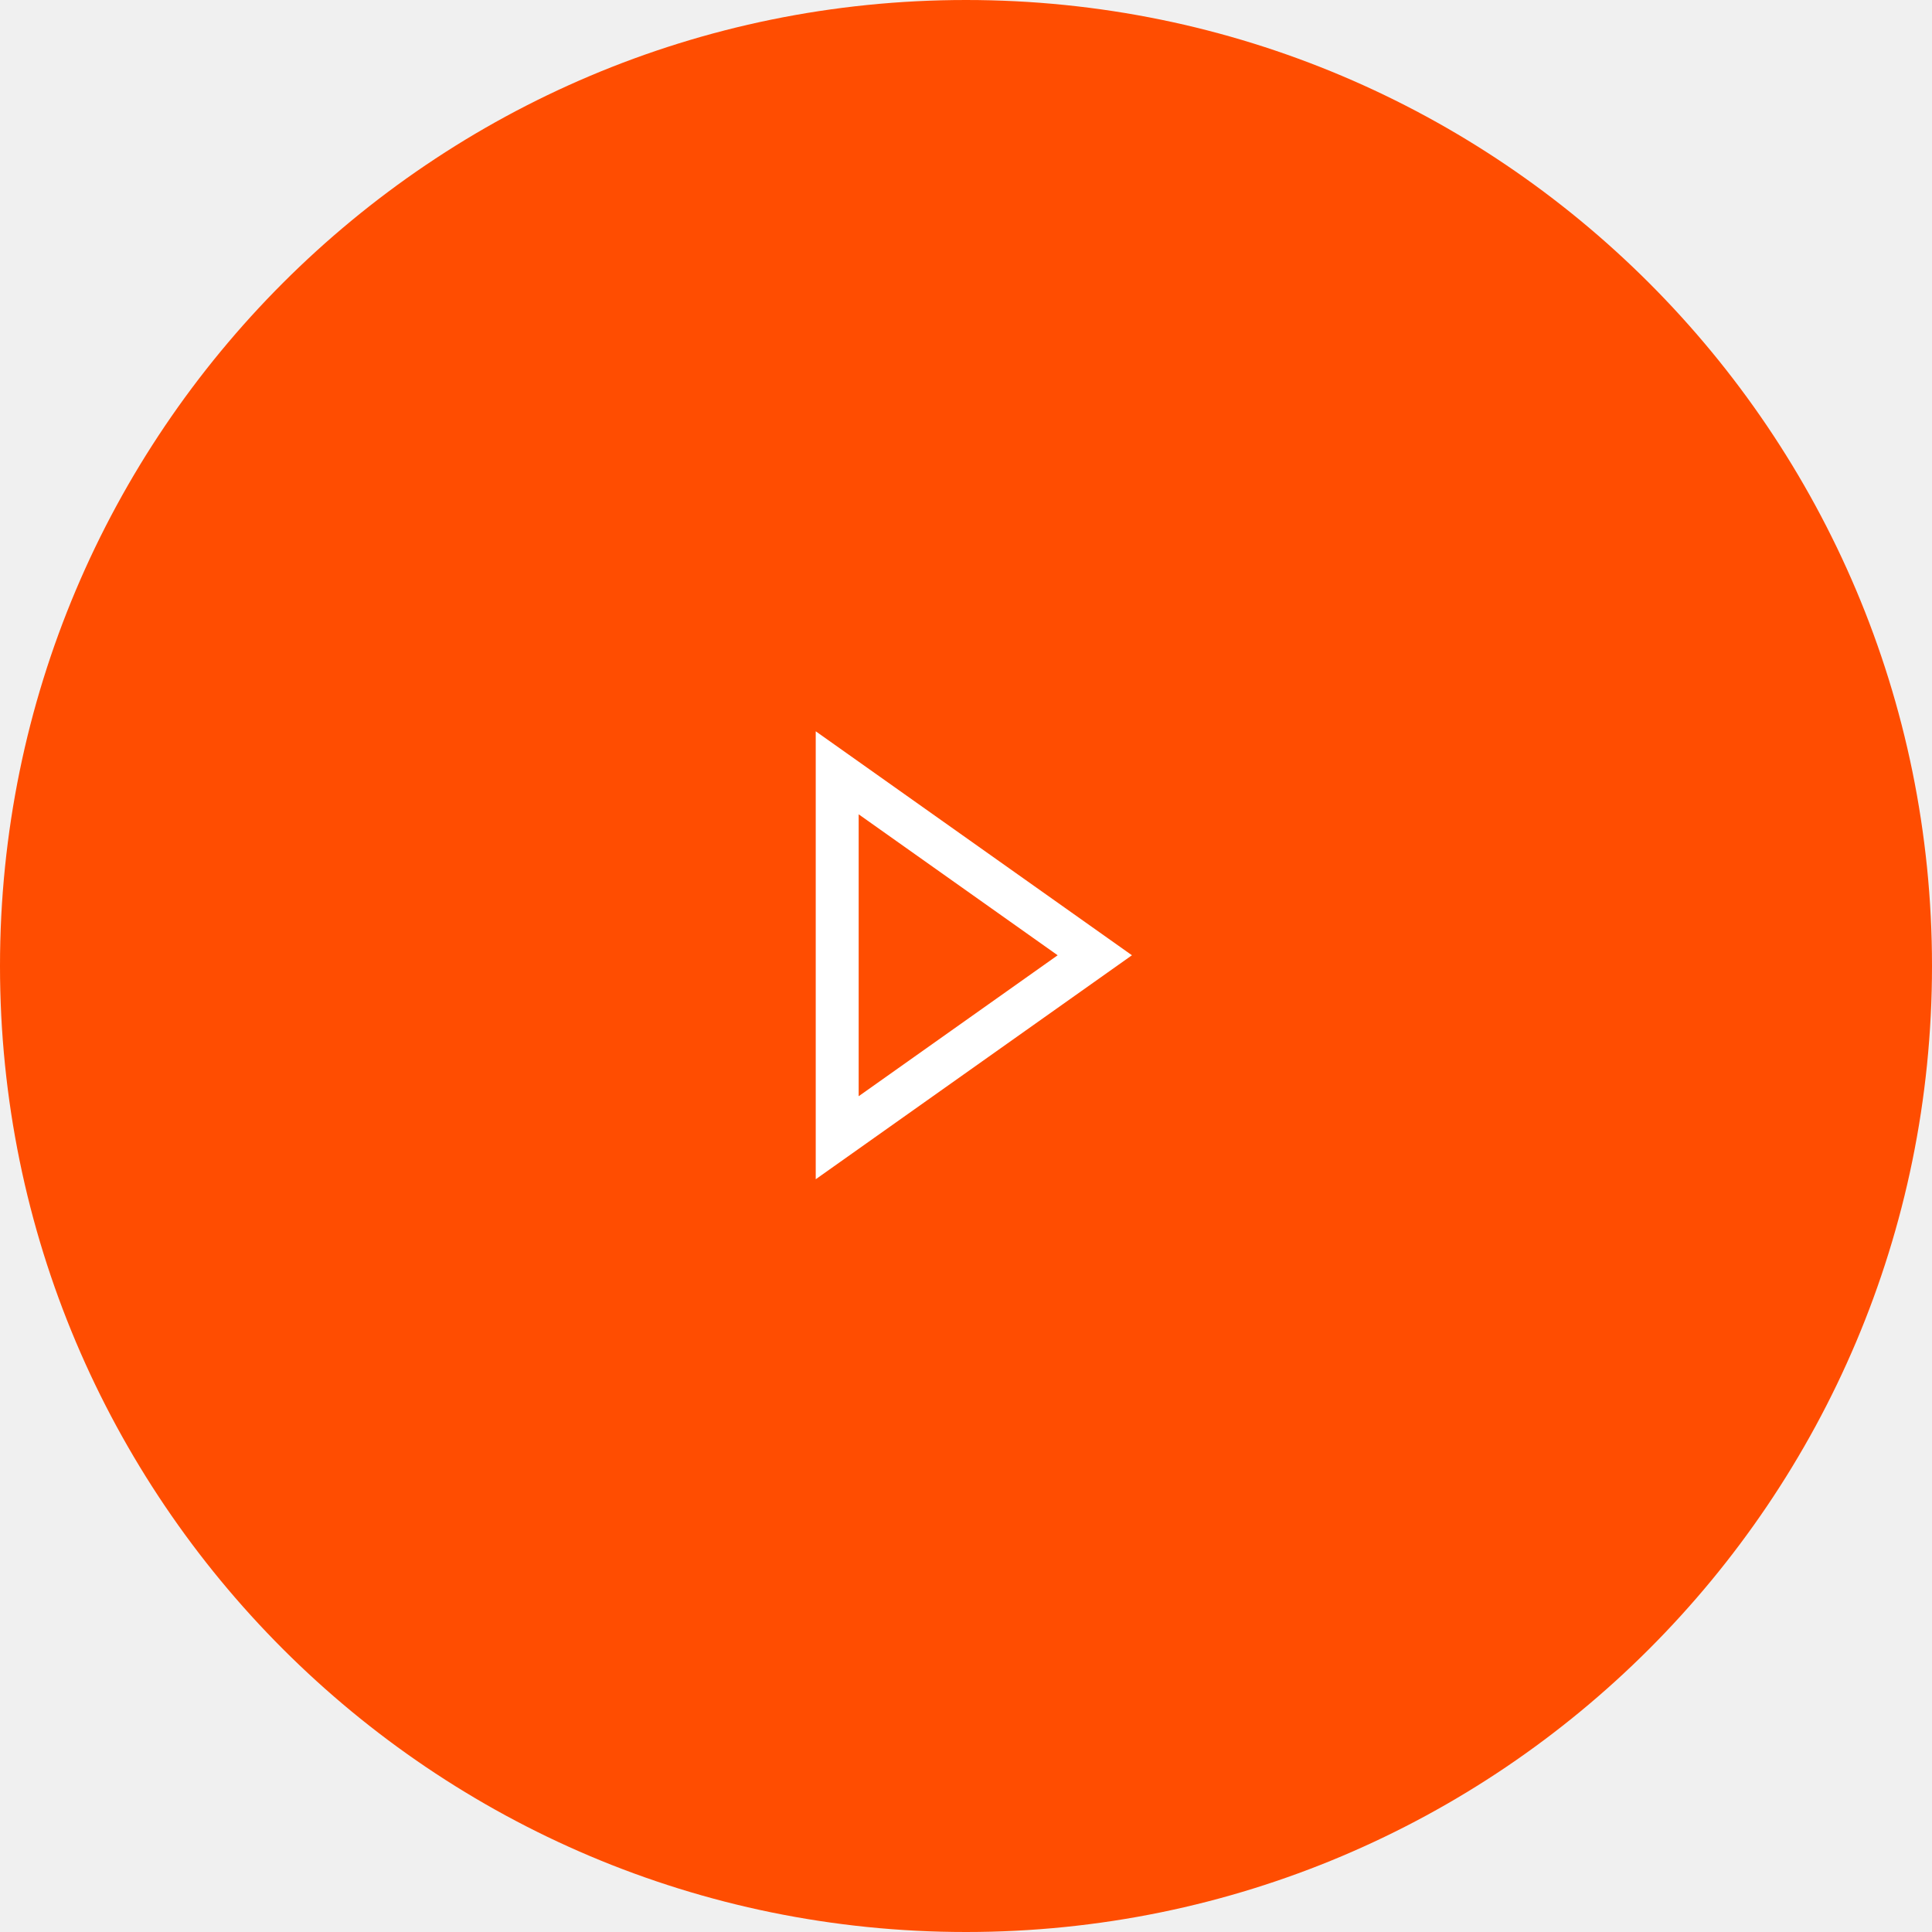
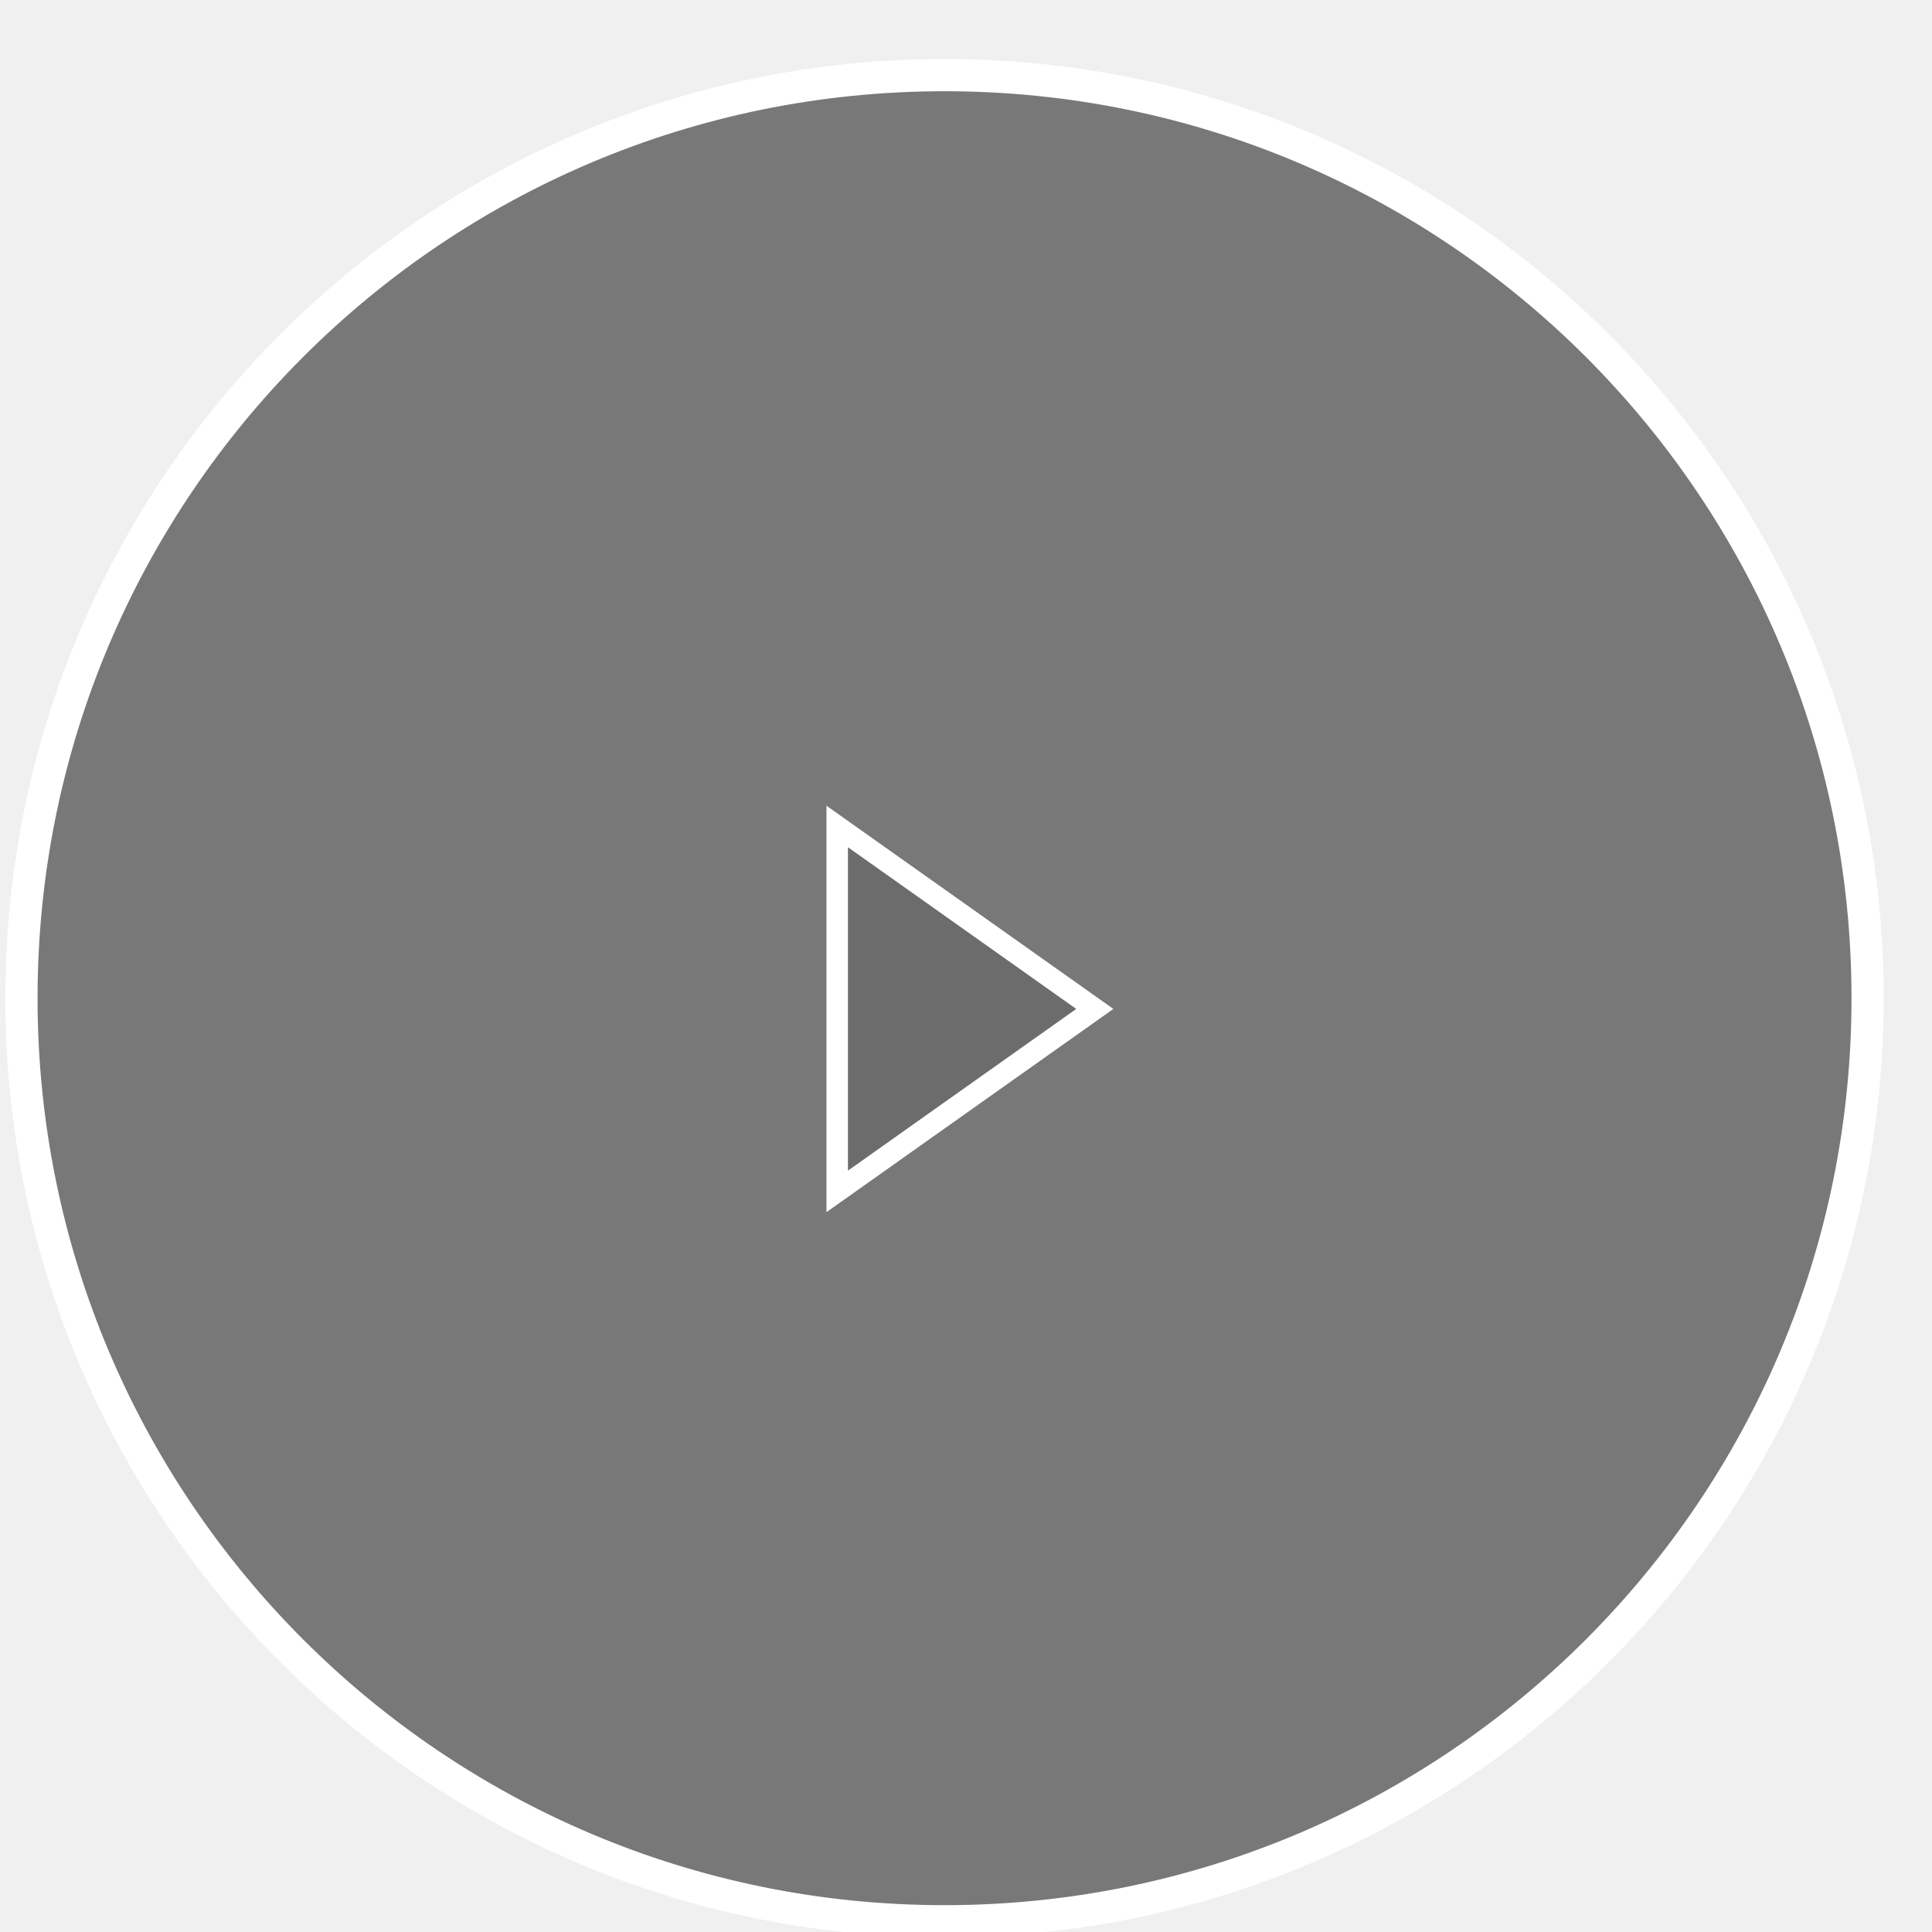
- <svg xmlns="http://www.w3.org/2000/svg" width="50" height="50" viewBox="0 0 90 90" fill="none">
-   <circle cx="45" cy="45" r="45" fill="#FF4D01" />
-   <path d="M39 53V36L51 44.5L39 53Z" stroke="white" stroke-width="2" />
+ <svg xmlns="http://www.w3.org/2000/svg" width="100" height="100" viewBox="0 0 90 85" fill="black" fill-opacity="0.5">
+   <defs>
+     <filter id="blurFilter" x="-5%" y="-5%" width="110%" height="110%">
+       <feGaussianBlur in="SourceGraphic" stdDeviation="5" />
+     </filter>
+   </defs>
+   <circle cx="44" cy="44" r="43" stroke="white" stroke-width="1.5" fill="black" fill-opacity="0.5" />
+   <path d="M39 53V36L51 44.5L39 53Z" stroke="white" stroke-width="1" fill="black" fill-opacity="0.1" />
</svg>
